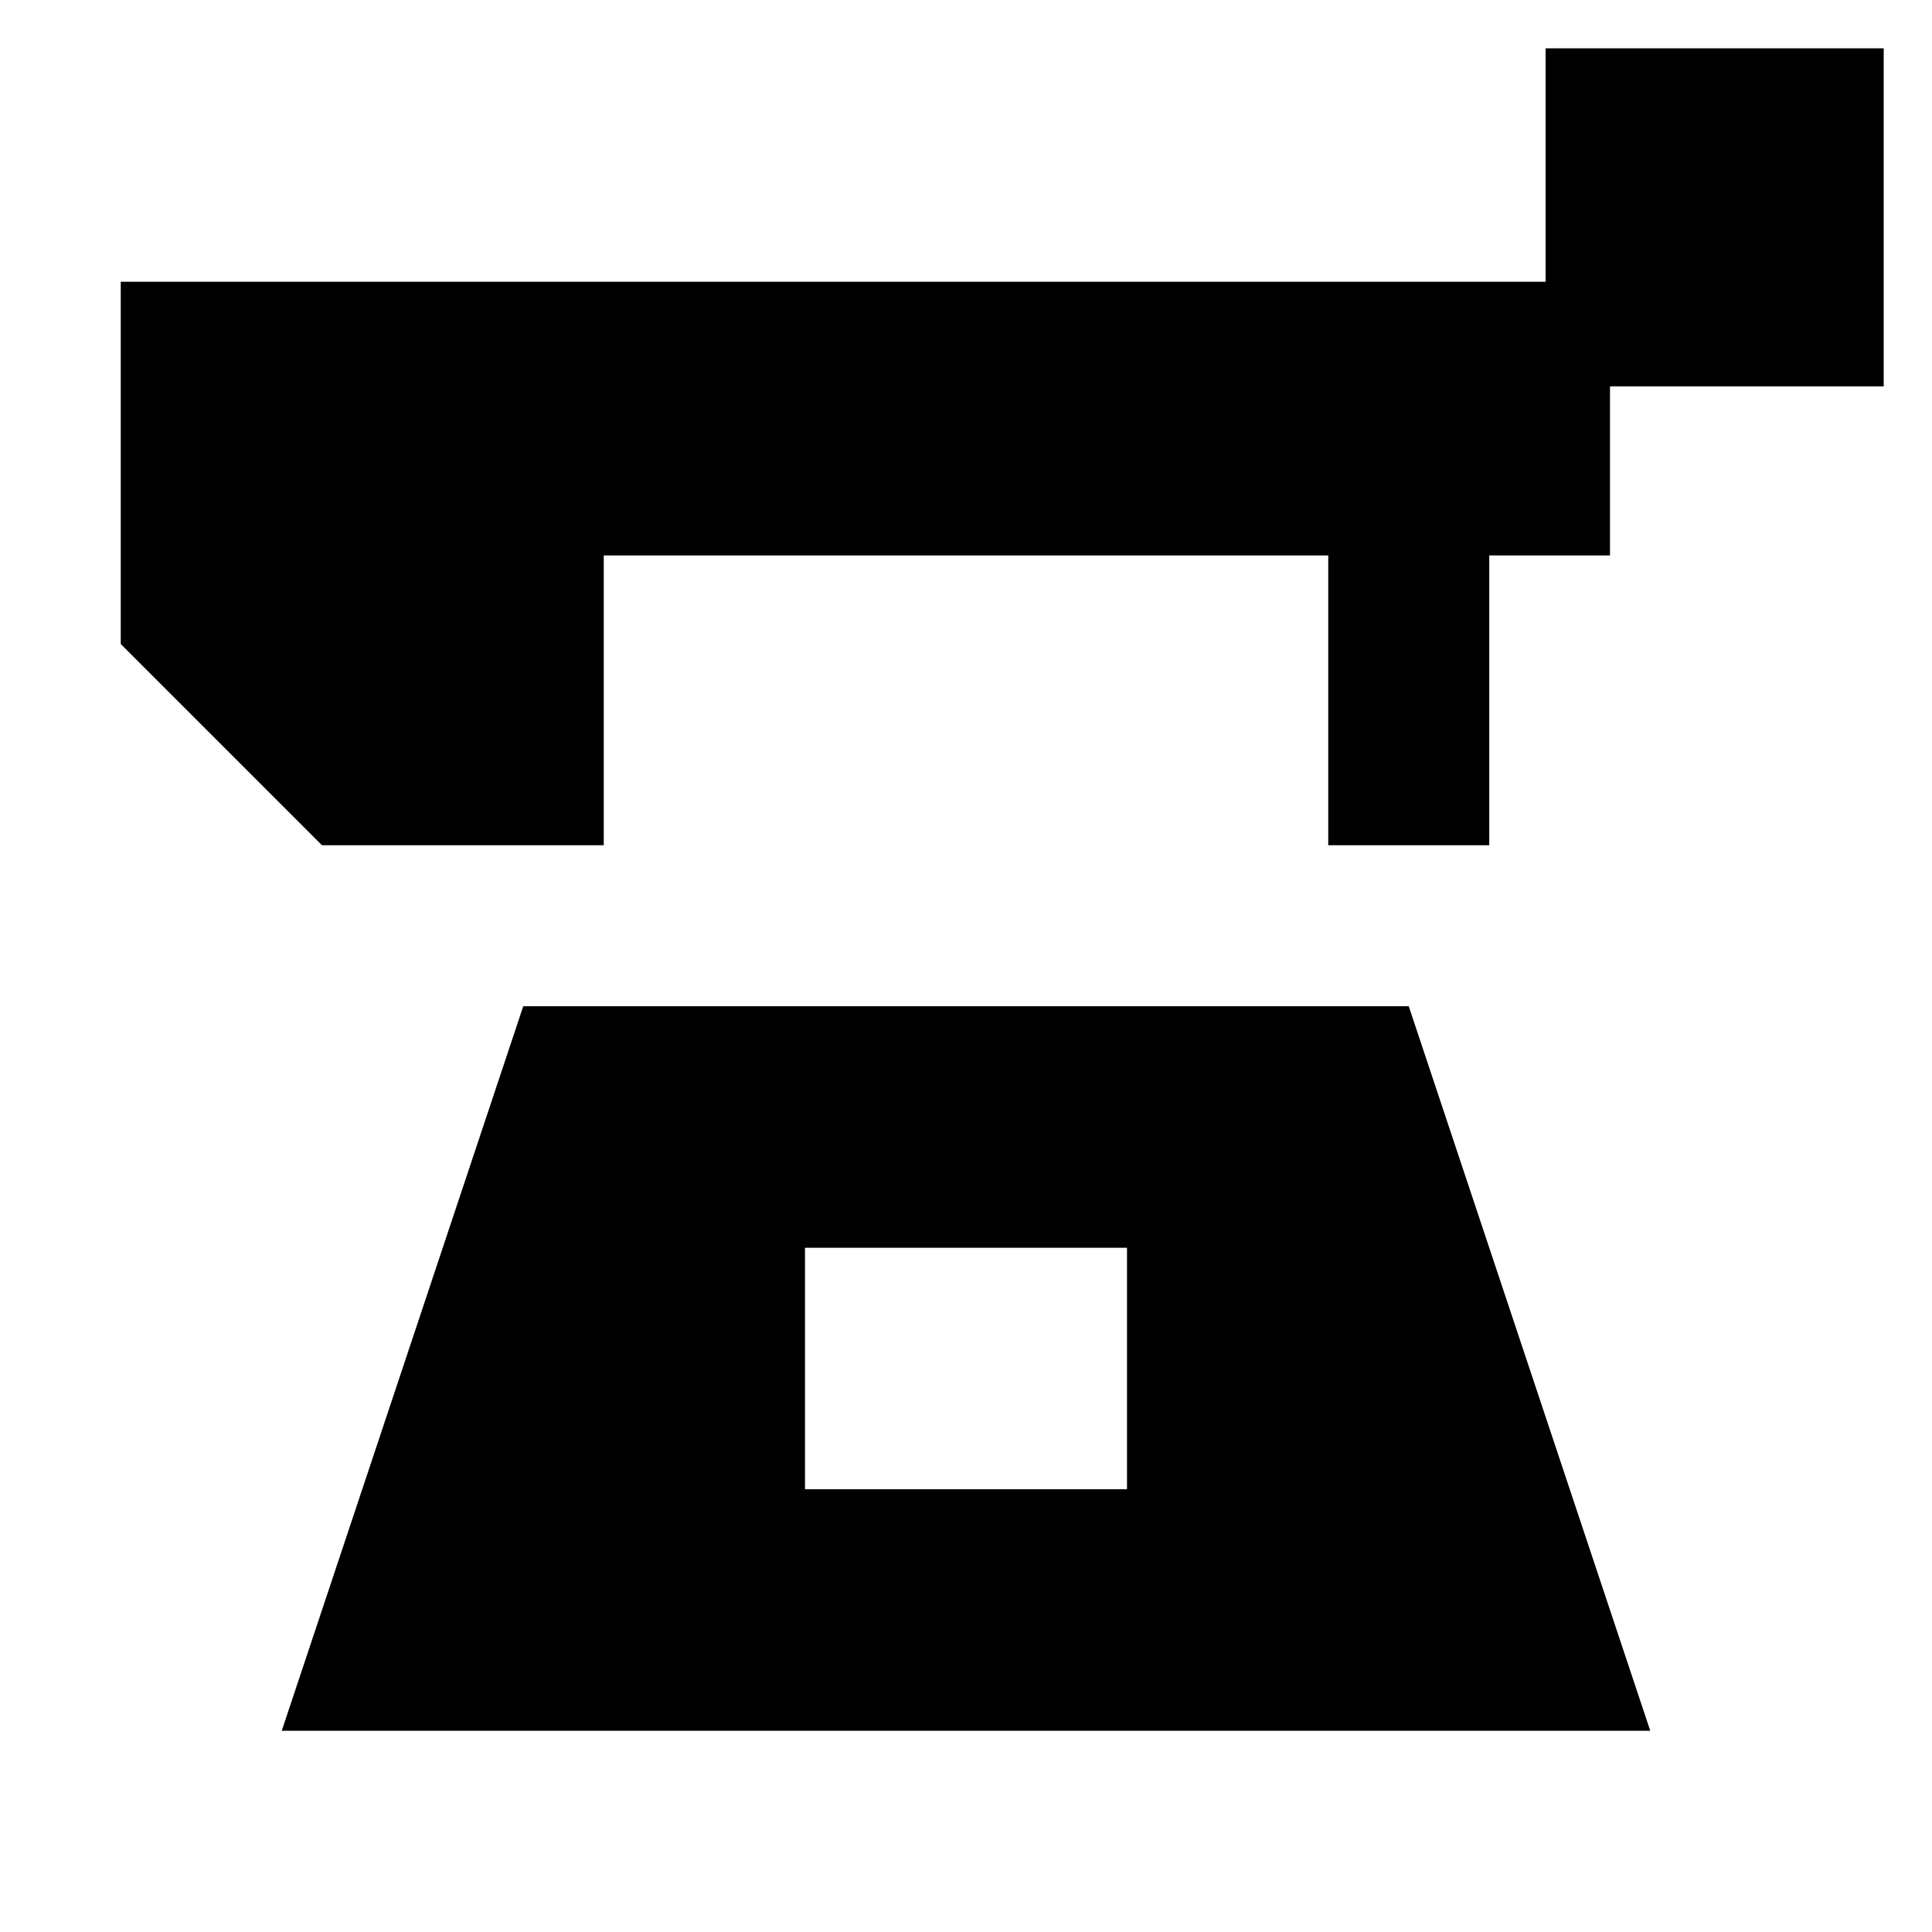
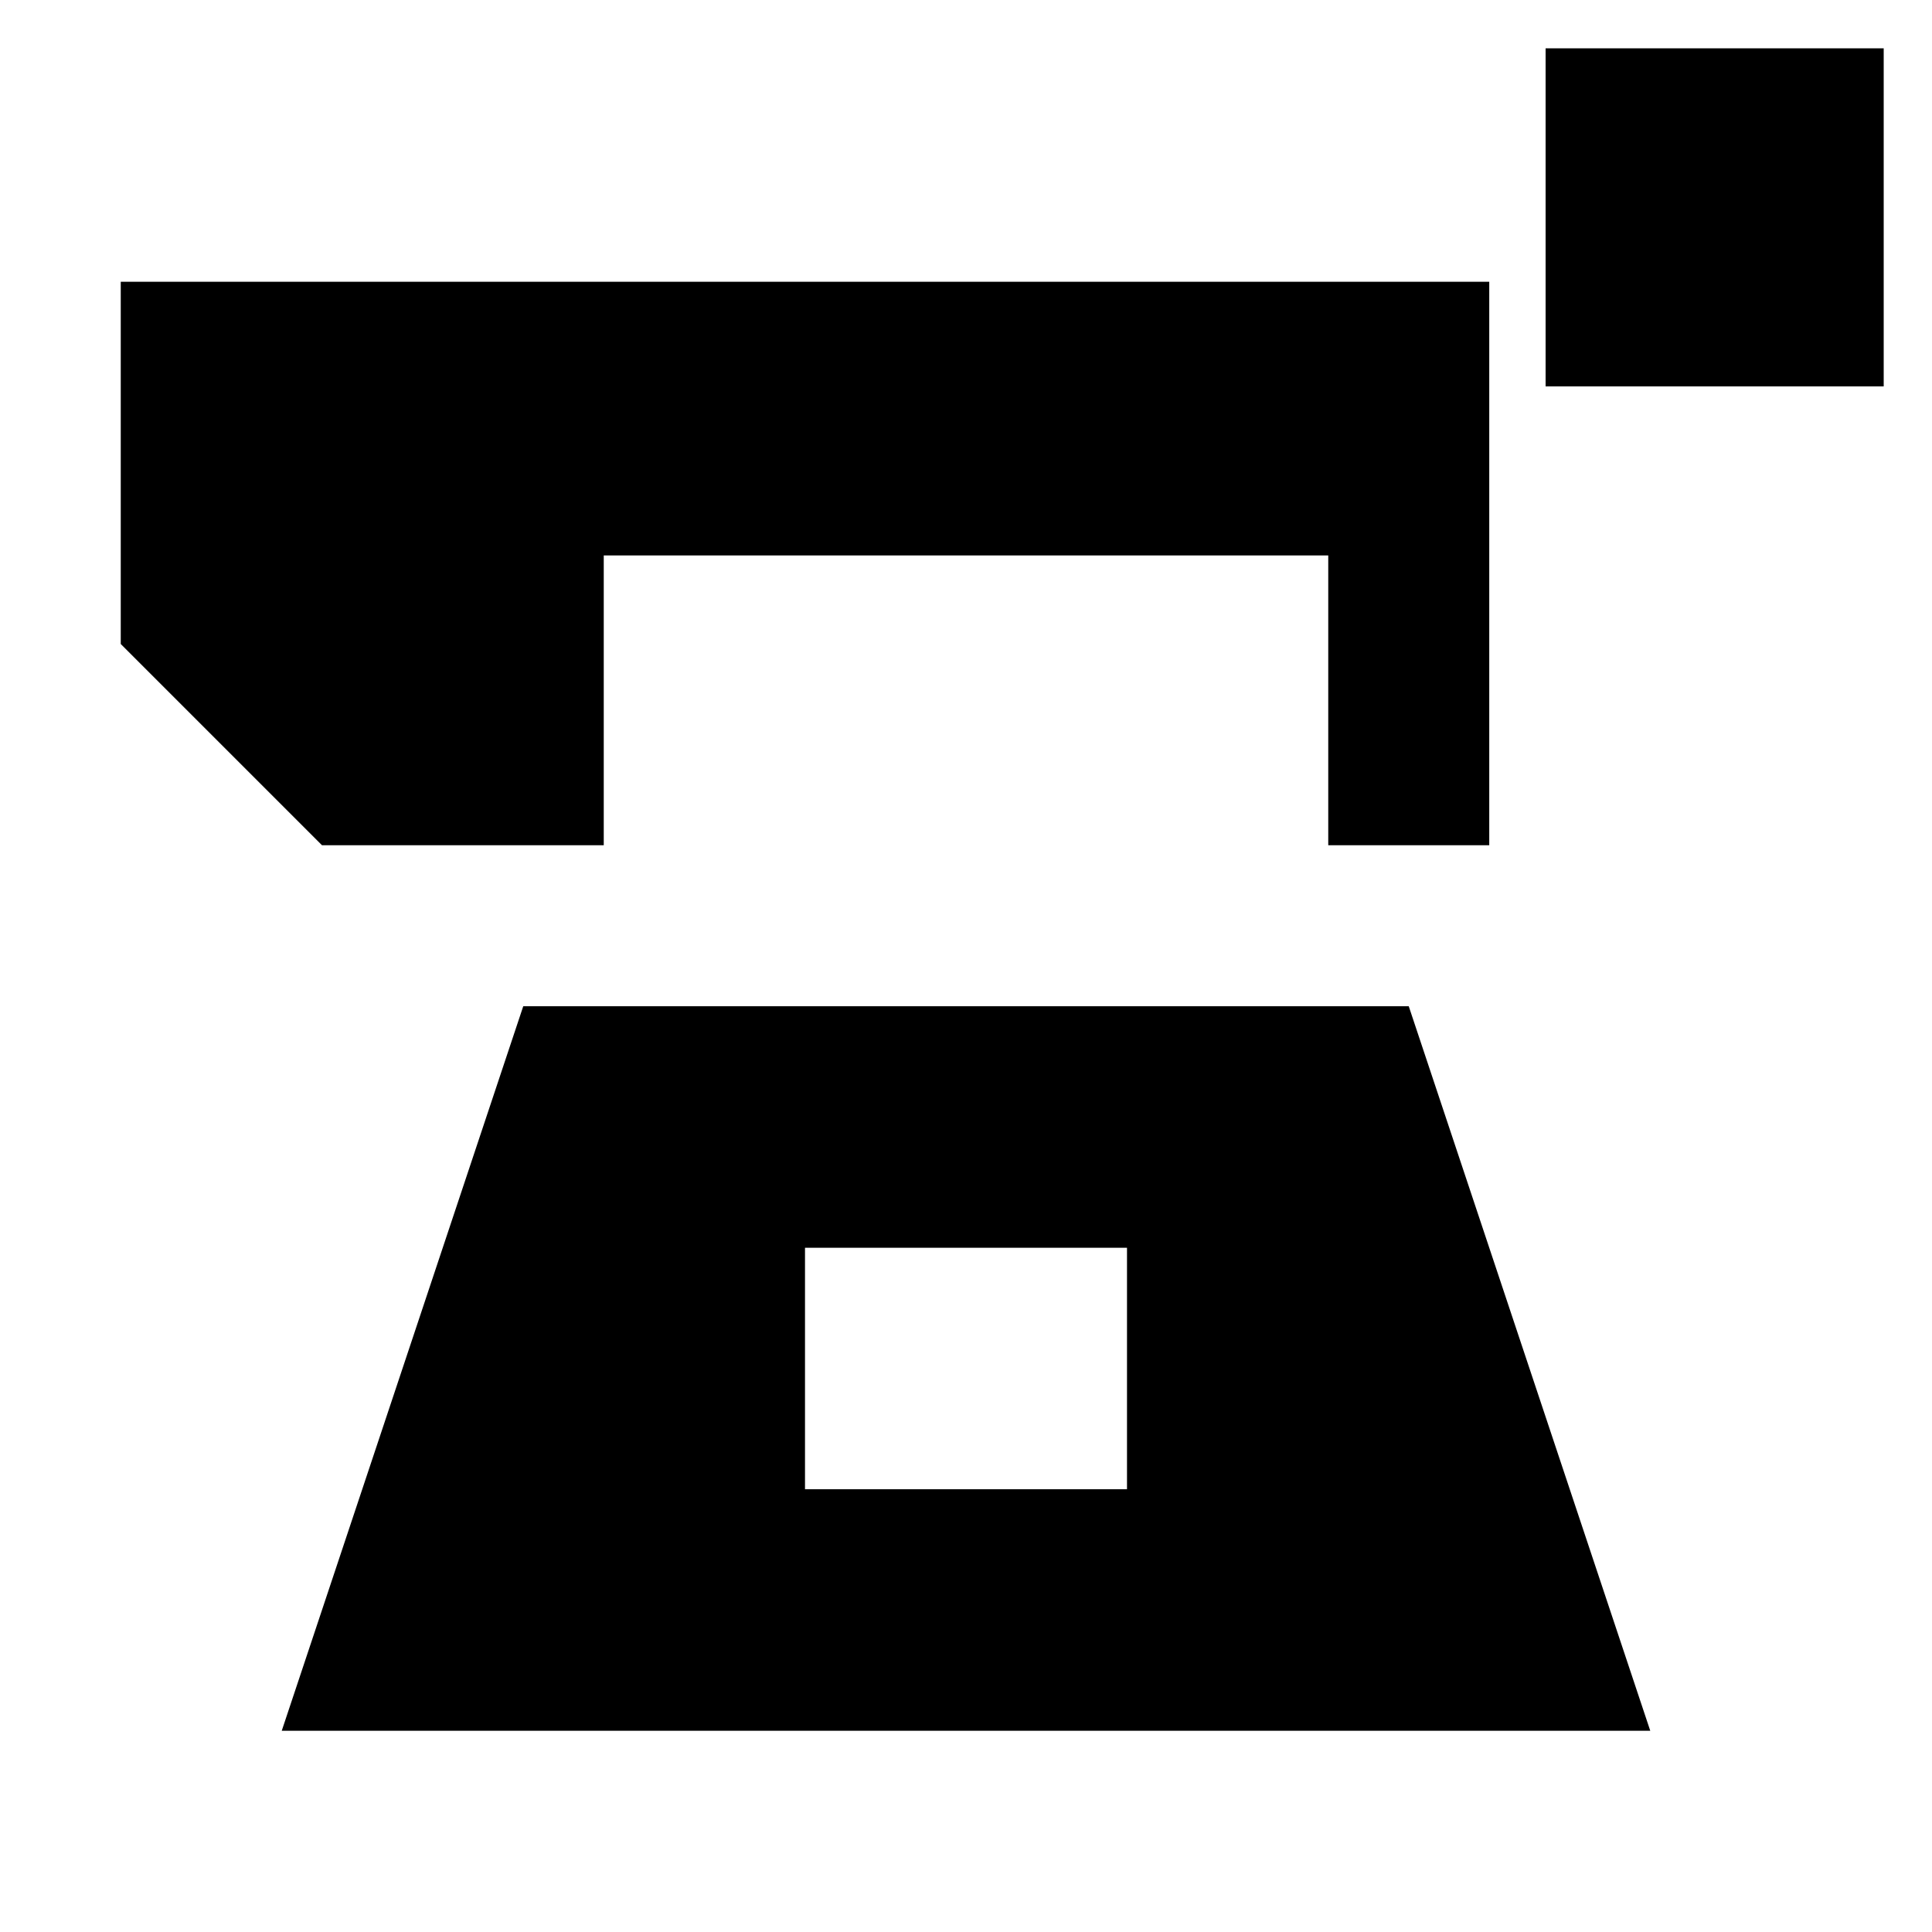
<svg xmlns="http://www.w3.org/2000/svg" width="24" height="24" viewBox="0 0 24 24">
-   <path d="M4 3.5L20 3.5L20 6.9L4 6.9ZM1.5 3.5L7.5 3.5L7.5 10.5L4 10.5L1.5 8ZM6.5 12.5L17.5 12.5L20.5 21.5L3.5 21.5ZM10 18.5L14 18.5L14 15.5L10 15.5ZM16.5 3.5L18.5 3.5L18.5 10.5L16.5 10.5ZM19.2 0.6L23.4 0.6L23.4 4.8L19.2 4.8Z" />
+   <path d="M4 3.5L17 3.5L17 6.9L4 6.9ZM1.5 3.5L7.5 3.5L7.5 10.5L4 10.5L1.5 8ZM16.5 3.5L18.5 3.5L18.5 10.5L16.5 10.5ZM6.5 12.5L17.5 12.5L20.5 21.5L3.5 21.5ZM10 18.5L14 18.5L14 15.5L10 15.5ZM19.2 0.6L23.4 0.6L23.4 4.8L19.2 4.8Z" />
</svg>
